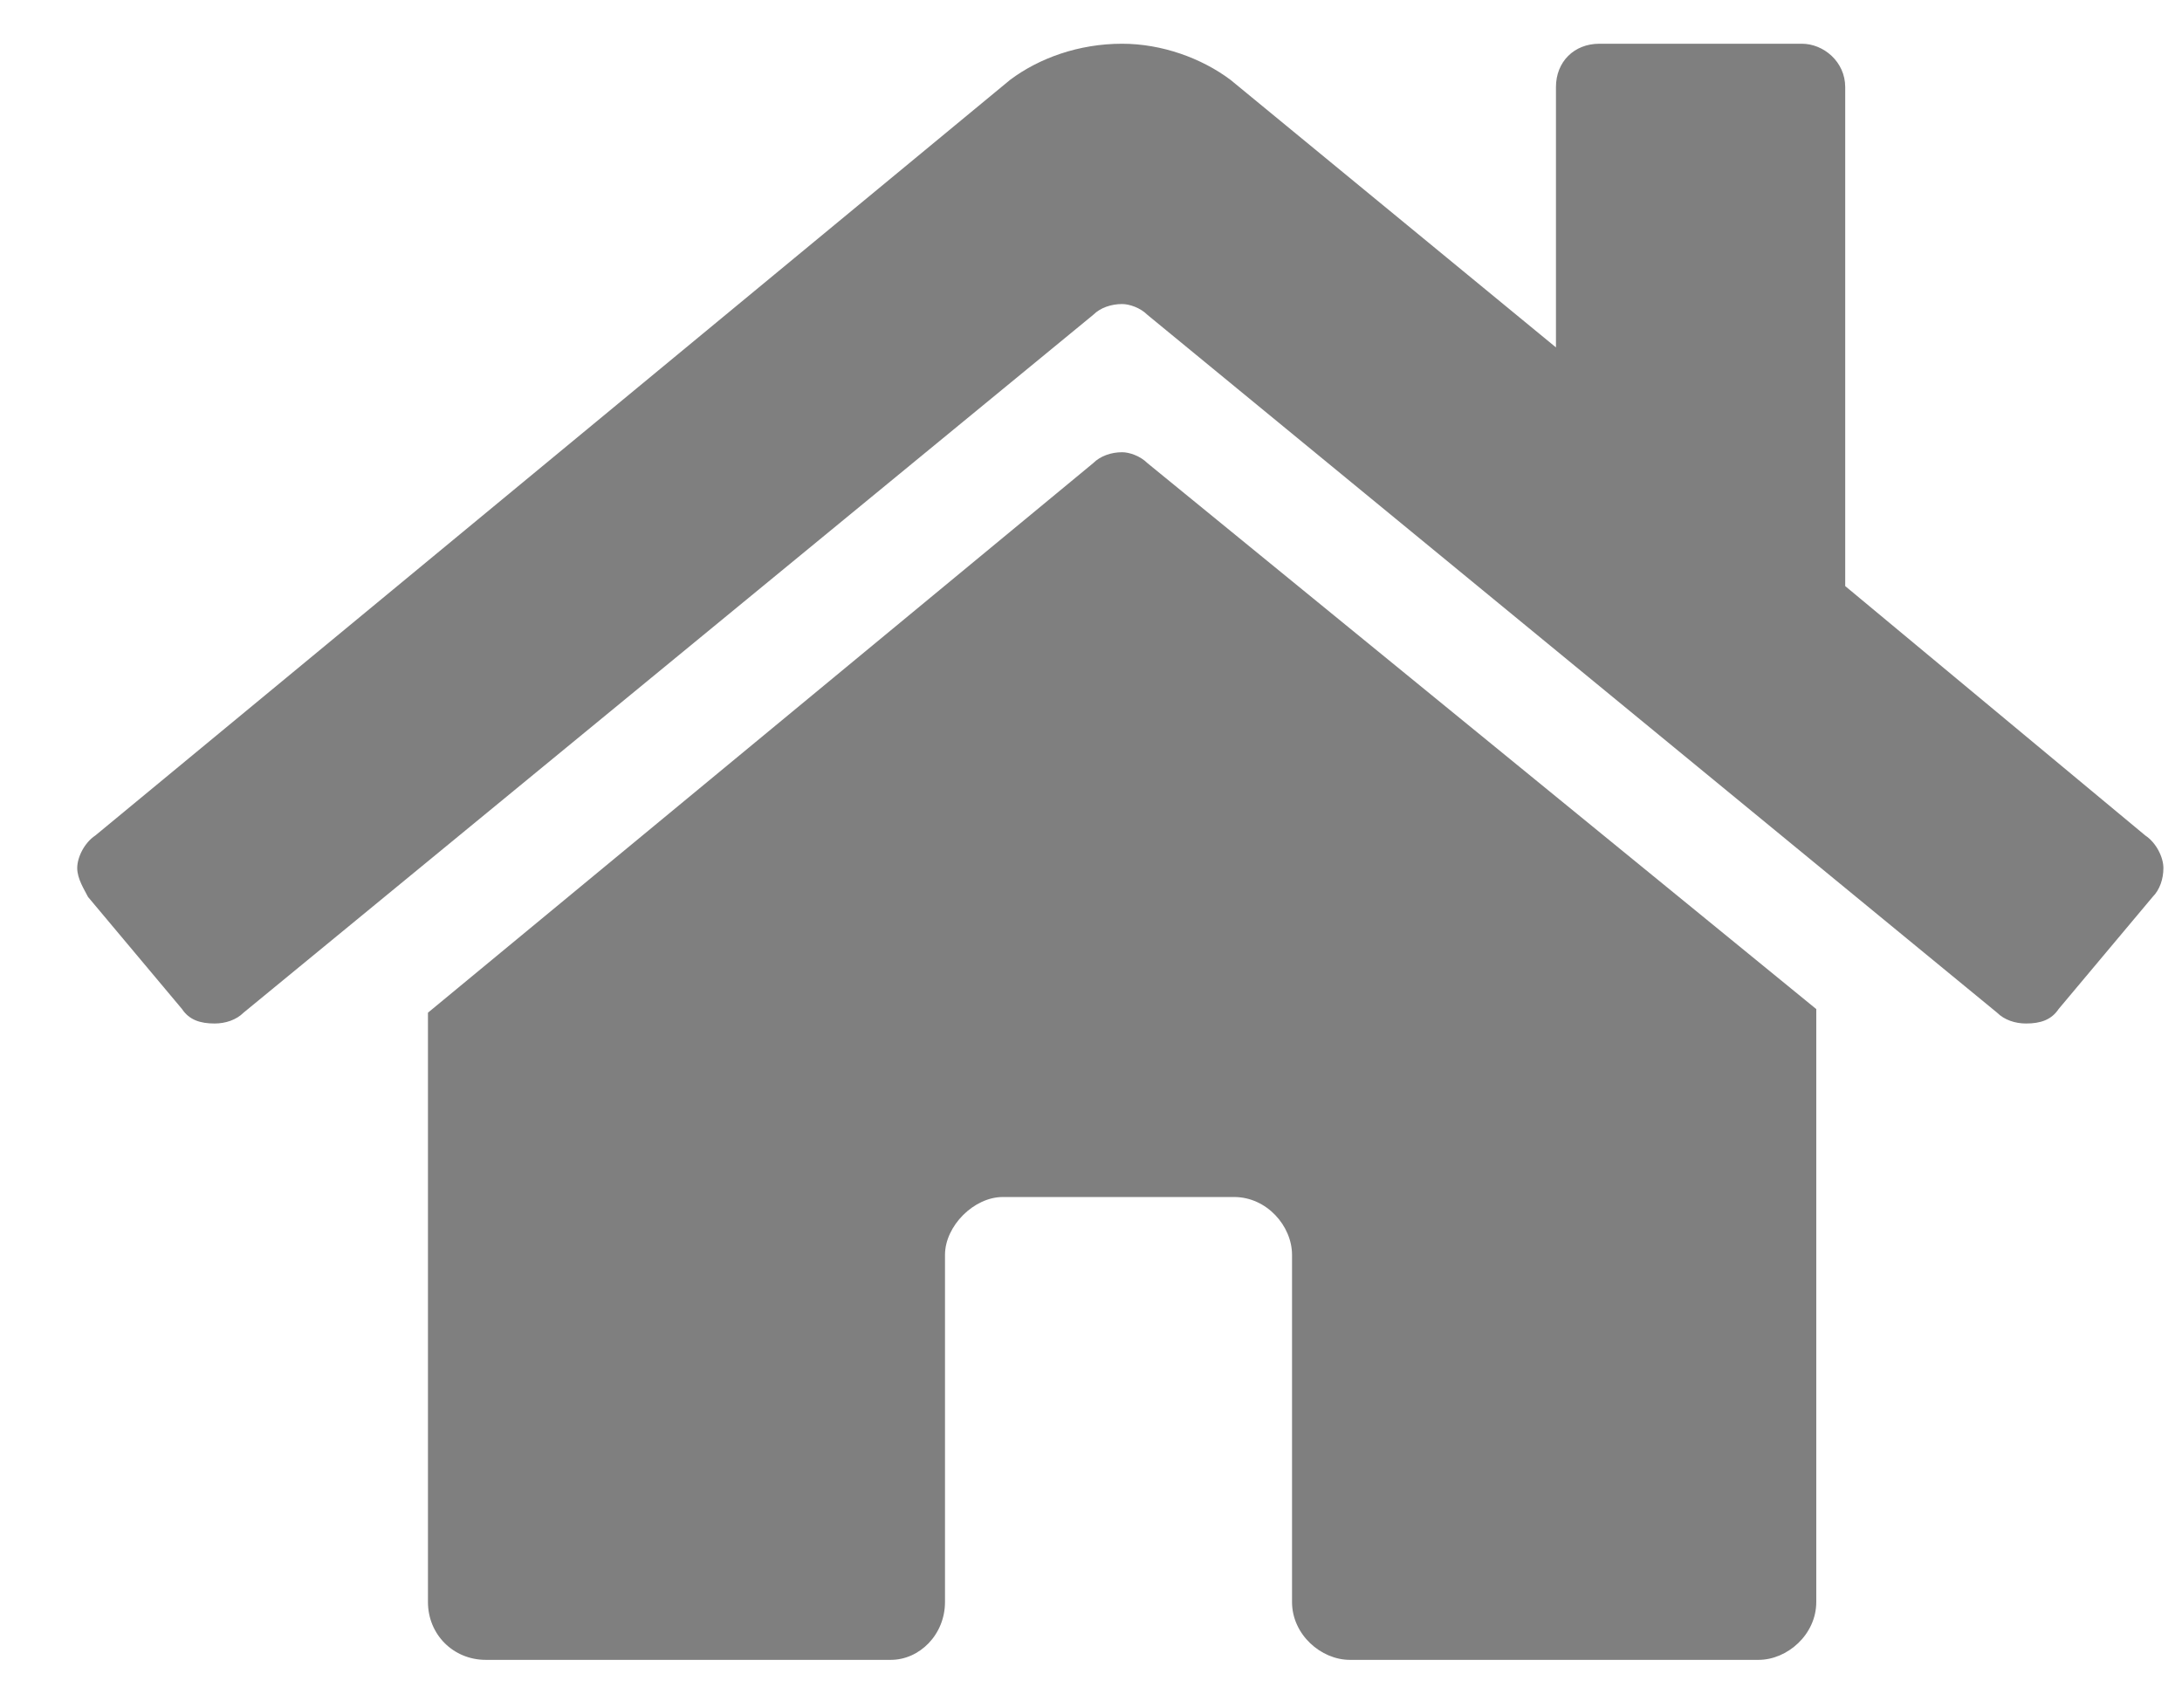
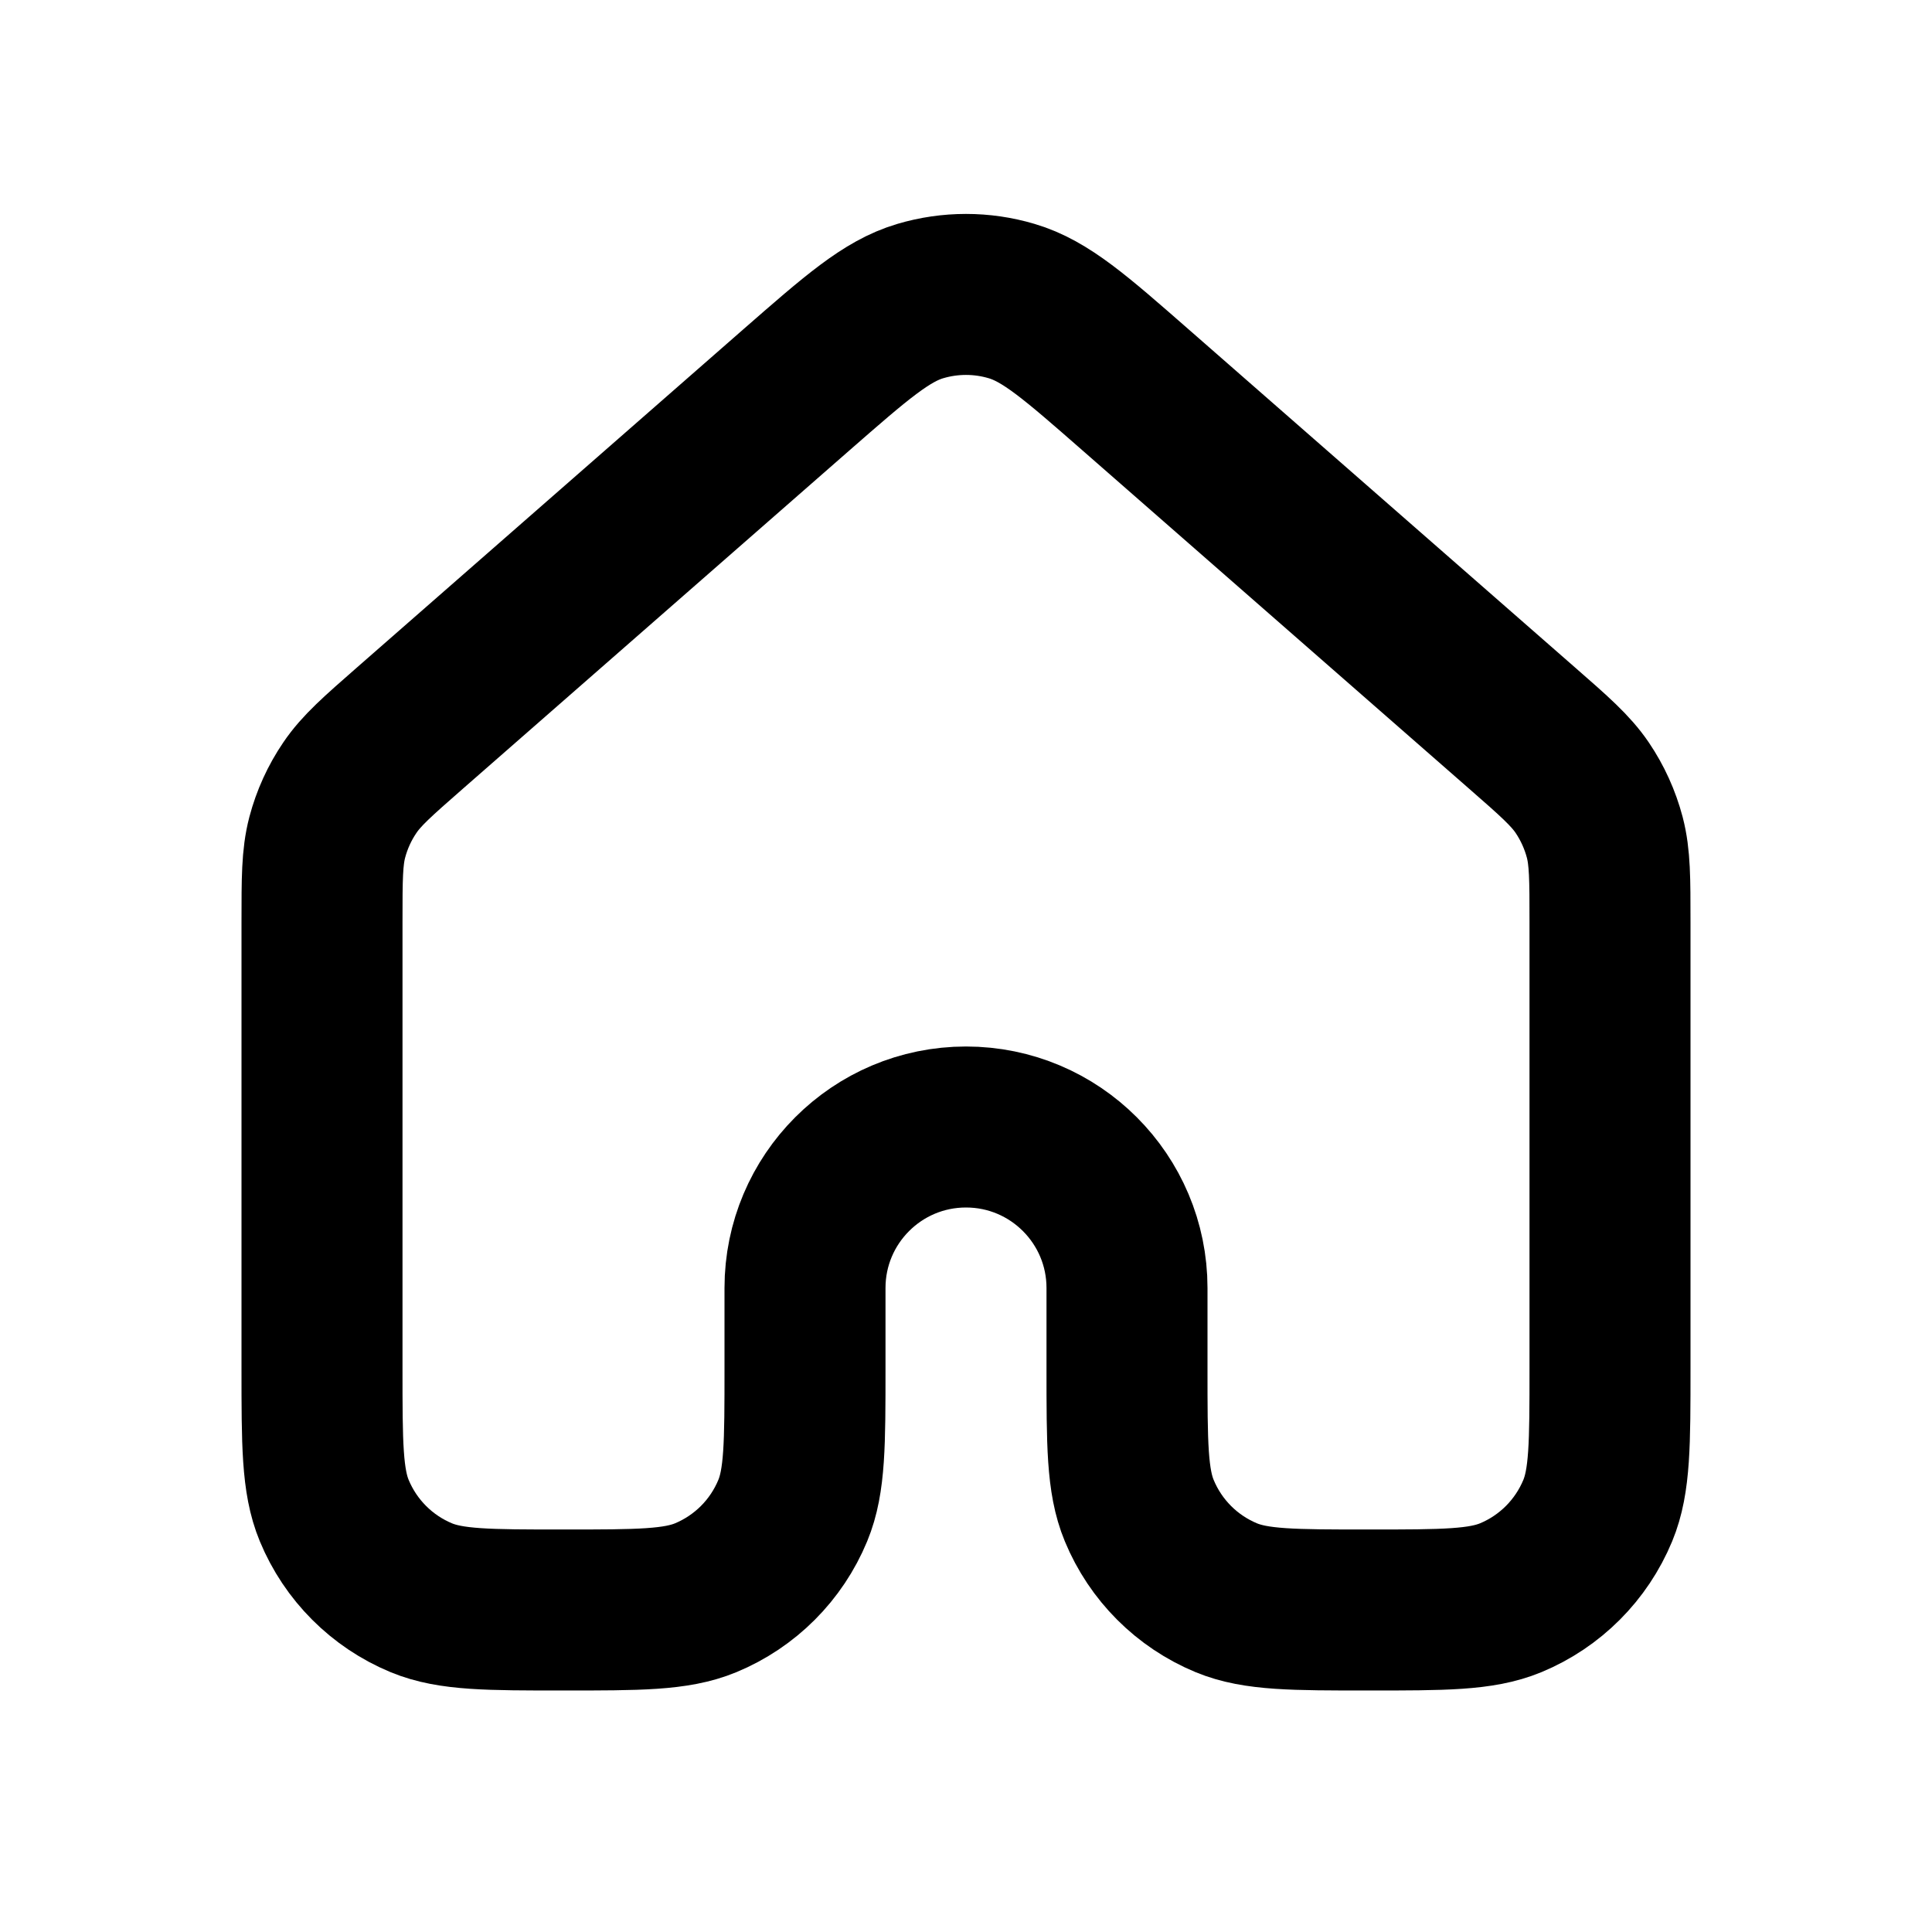
- <svg xmlns="http://www.w3.org/2000/svg" width="100%" height="100%" viewBox="0 0 23 18" version="1.1" xml:space="preserve" style="fill-rule:evenodd;clip-rule:evenodd;stroke-linejoin:round;stroke-miterlimit:2;">
-   <path d="M11.523,4.882C11.599,4.806 11.714,4.767 11.828,4.767C11.904,4.767 12.019,4.806 12.095,4.882L19.145,10.637L19.145,16.887C19.145,17.23 18.84,17.497 18.536,17.497L14.229,17.497C13.924,17.497 13.619,17.23 13.619,16.887L13.619,13.228C13.619,12.923 13.352,12.618 13.009,12.618L10.57,12.618C10.266,12.618 9.961,12.923 9.961,13.228L9.961,16.887C9.961,17.23 9.694,17.497 9.389,17.497L5.121,17.497C4.778,17.497 4.511,17.23 4.511,16.887L4.511,10.675L11.523,4.882ZM22.613,8.807C22.728,8.883 22.804,9.036 22.804,9.15C22.804,9.265 22.766,9.379 22.69,9.455L21.699,10.637C21.623,10.751 21.508,10.789 21.356,10.789C21.241,10.789 21.127,10.751 21.051,10.675L12.095,3.319C12.019,3.243 11.904,3.205 11.828,3.205C11.714,3.205 11.599,3.243 11.523,3.319L2.567,10.675C2.491,10.751 2.377,10.789 2.262,10.789C2.11,10.789 1.995,10.751 1.919,10.637L0.928,9.455C0.89,9.379 0.814,9.265 0.814,9.15C0.814,9.036 0.89,8.883 1.005,8.807L10.647,0.842C10.952,0.613 11.371,0.461 11.828,0.461C12.247,0.461 12.666,0.613 12.971,0.842L16.401,3.662L16.401,0.918C16.401,0.651 16.592,0.461 16.859,0.461L18.993,0.461C19.222,0.461 19.45,0.651 19.45,0.918L19.45,6.178L22.613,8.807Z" style="fill-opacity:0.5;" />
+ <svg xmlns="http://www.w3.org/2000/svg" viewBox="0 0 24 24" fill="none">
+   <g id="SVGRepo_bgCarrier" stroke-width="0" />
+   <g id="SVGRepo_tracerCarrier" stroke-linecap="round" stroke-linejoin="round" />
+   <g id="SVGRepo_iconCarrier">
+     <g id="Navigation / House_01">
+       <path id="Vector" d="M20 17V11.452C20 10.918 20 10.651 19.935 10.402C19.877 10.182 19.782 9.973 19.655 9.785C19.51 9.572 19.31 9.396 18.907 9.044L14.107 4.844C13.361 4.191 12.988 3.864 12.567 3.74C12.197 3.63 11.803 3.63 11.432 3.74C11.013 3.864 10.64 4.19 9.894 4.842L5.093 9.044C4.691 9.396 4.49 9.572 4.346 9.785C4.218 9.973 4.123 10.182 4.065 10.402C4 10.651 4 10.918 4 11.452V17C4 17.932 4 18.398 4.152 18.765C4.355 19.255 4.744 19.645 5.234 19.848C5.602 20 6.068 20 7 20C7.932 20 8.398 20 8.766 19.848C9.256 19.645 9.645 19.256 9.848 18.765C10 18.398 10 17.932 10 17V16C10 14.896 10.895 14 12 14C13.105 14 14 14.896 14 16V17C14 17.932 14 18.398 14.152 18.765C14.355 19.256 14.744 19.645 15.234 19.848C15.602 20 16.068 20 17 20C17.932 20 18.398 20 18.766 19.848C19.256 19.645 19.645 19.255 19.848 18.765C20 18.398 20 17.932 20 17Z" stroke="#000000" stroke-width="2" stroke-linecap="round" stroke-linejoin="round" />
+     </g>
+   </g>
</svg>
